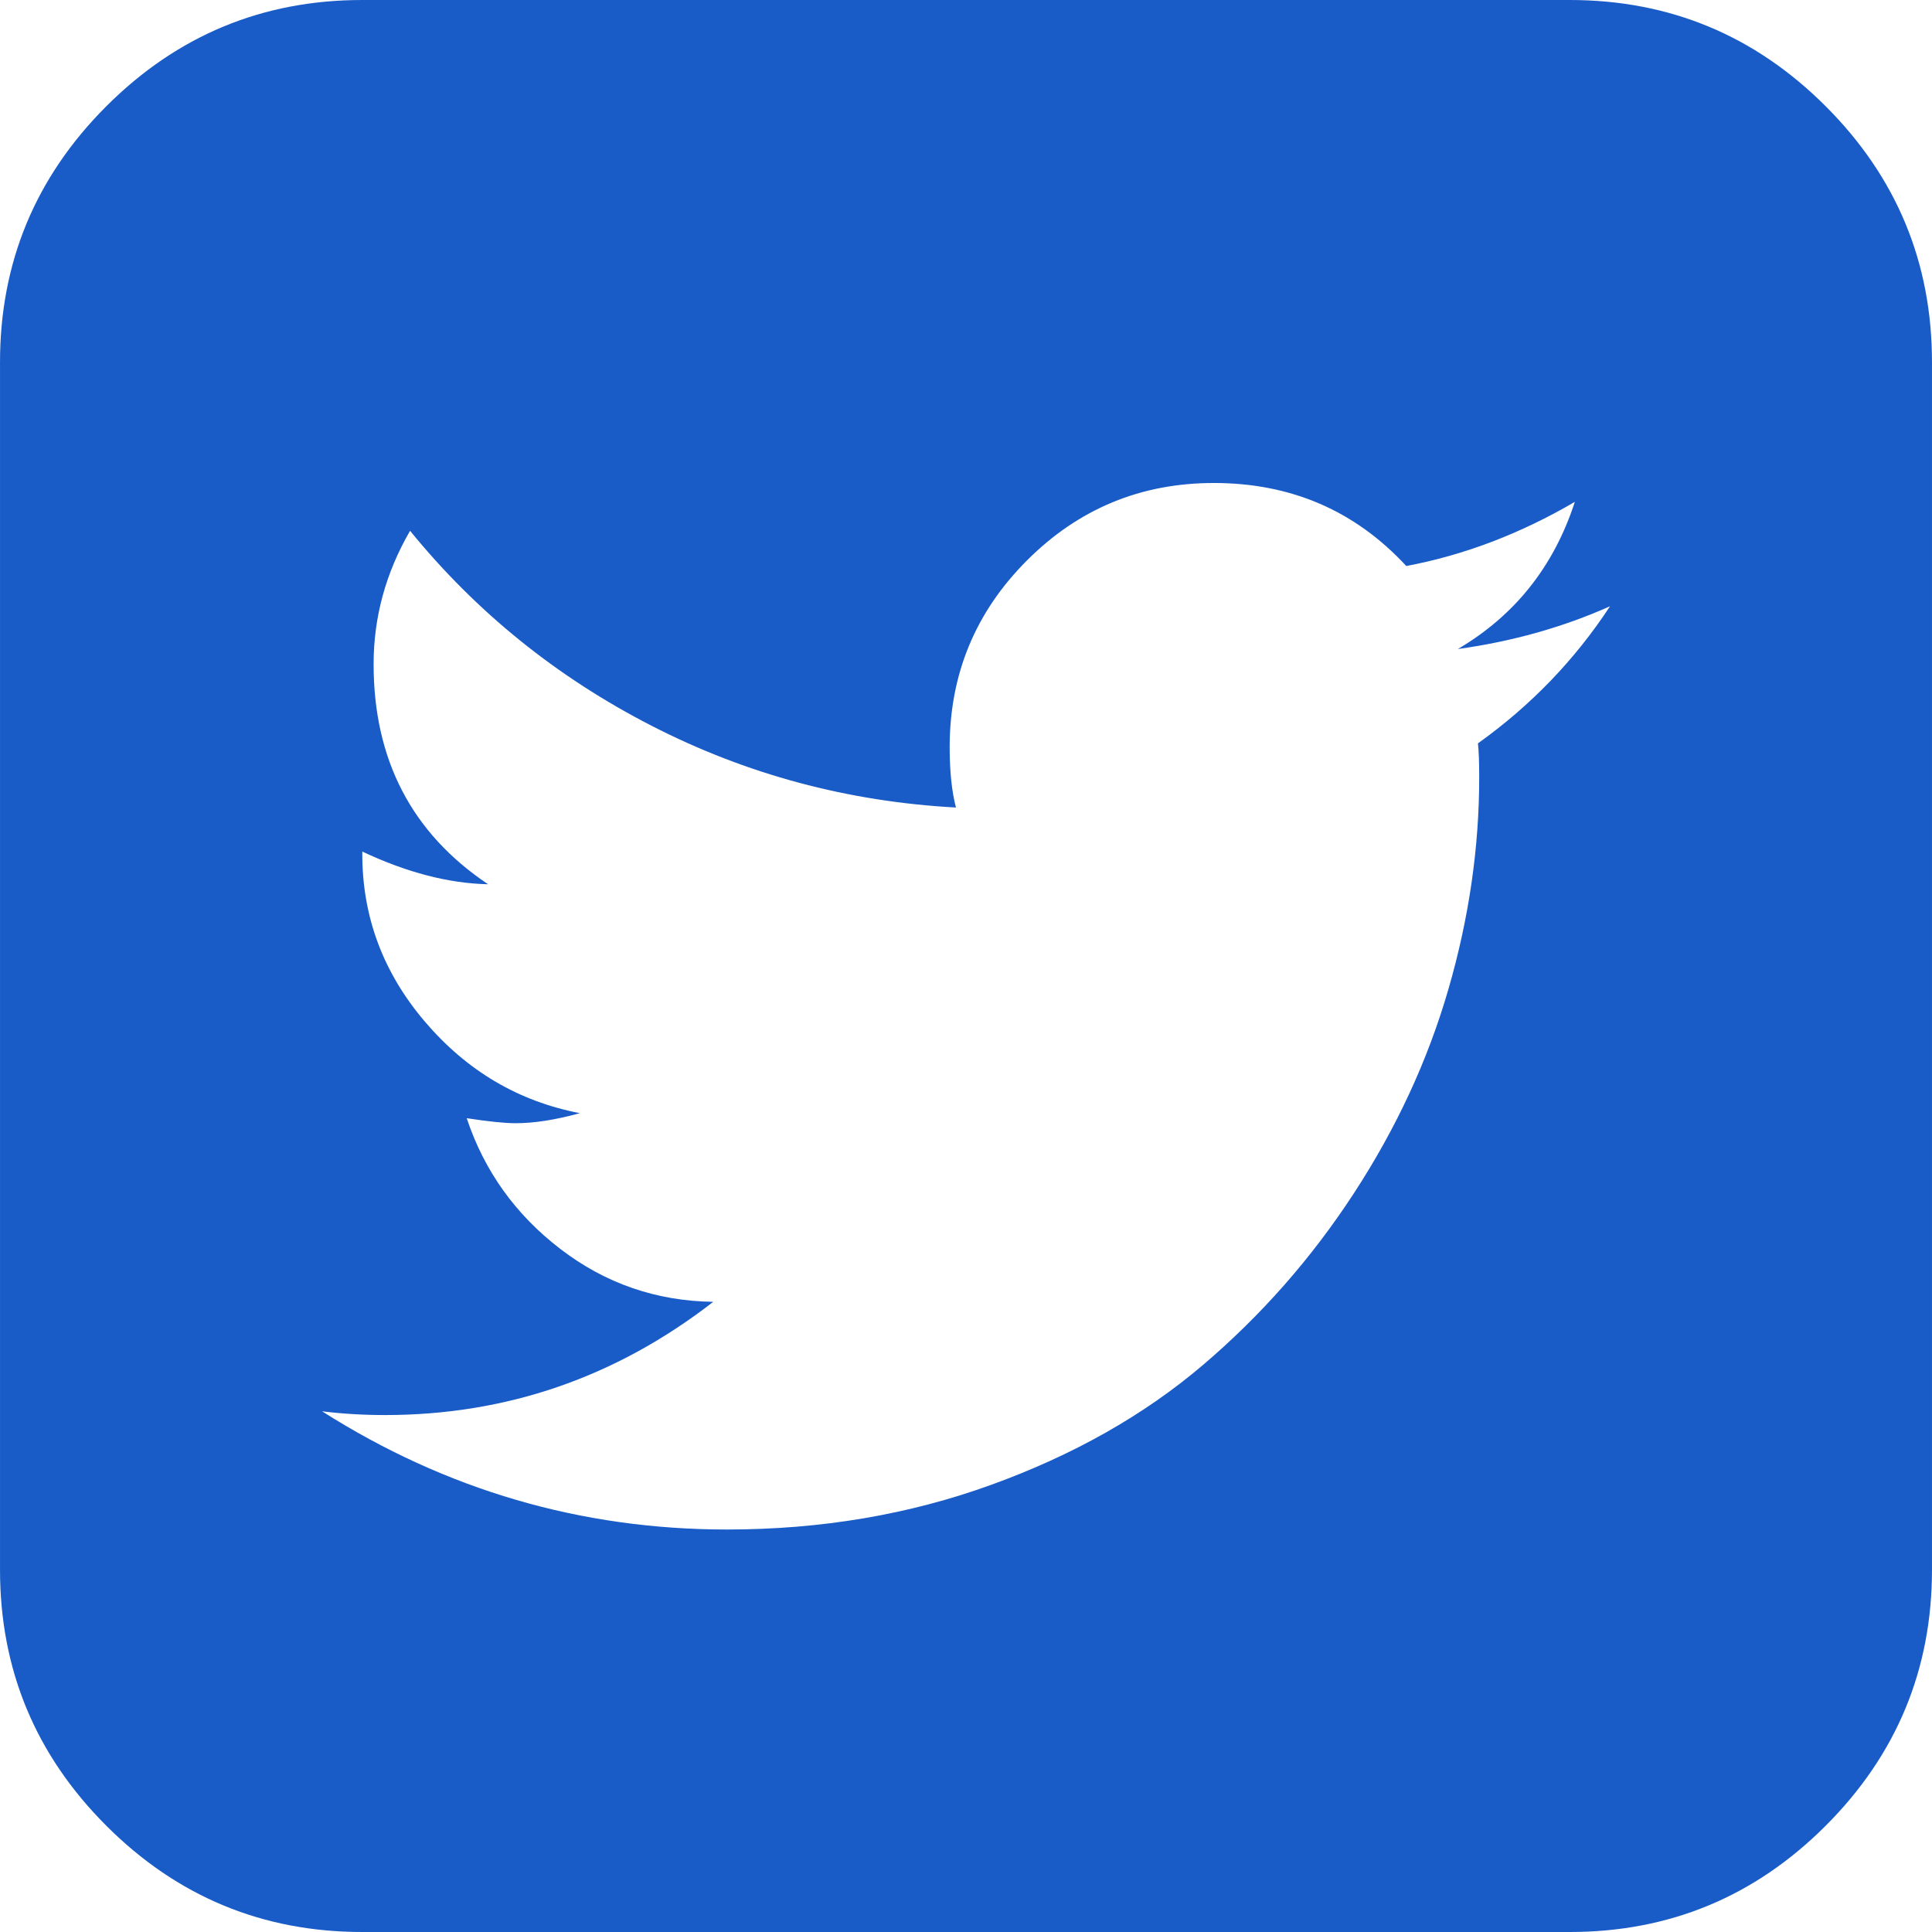
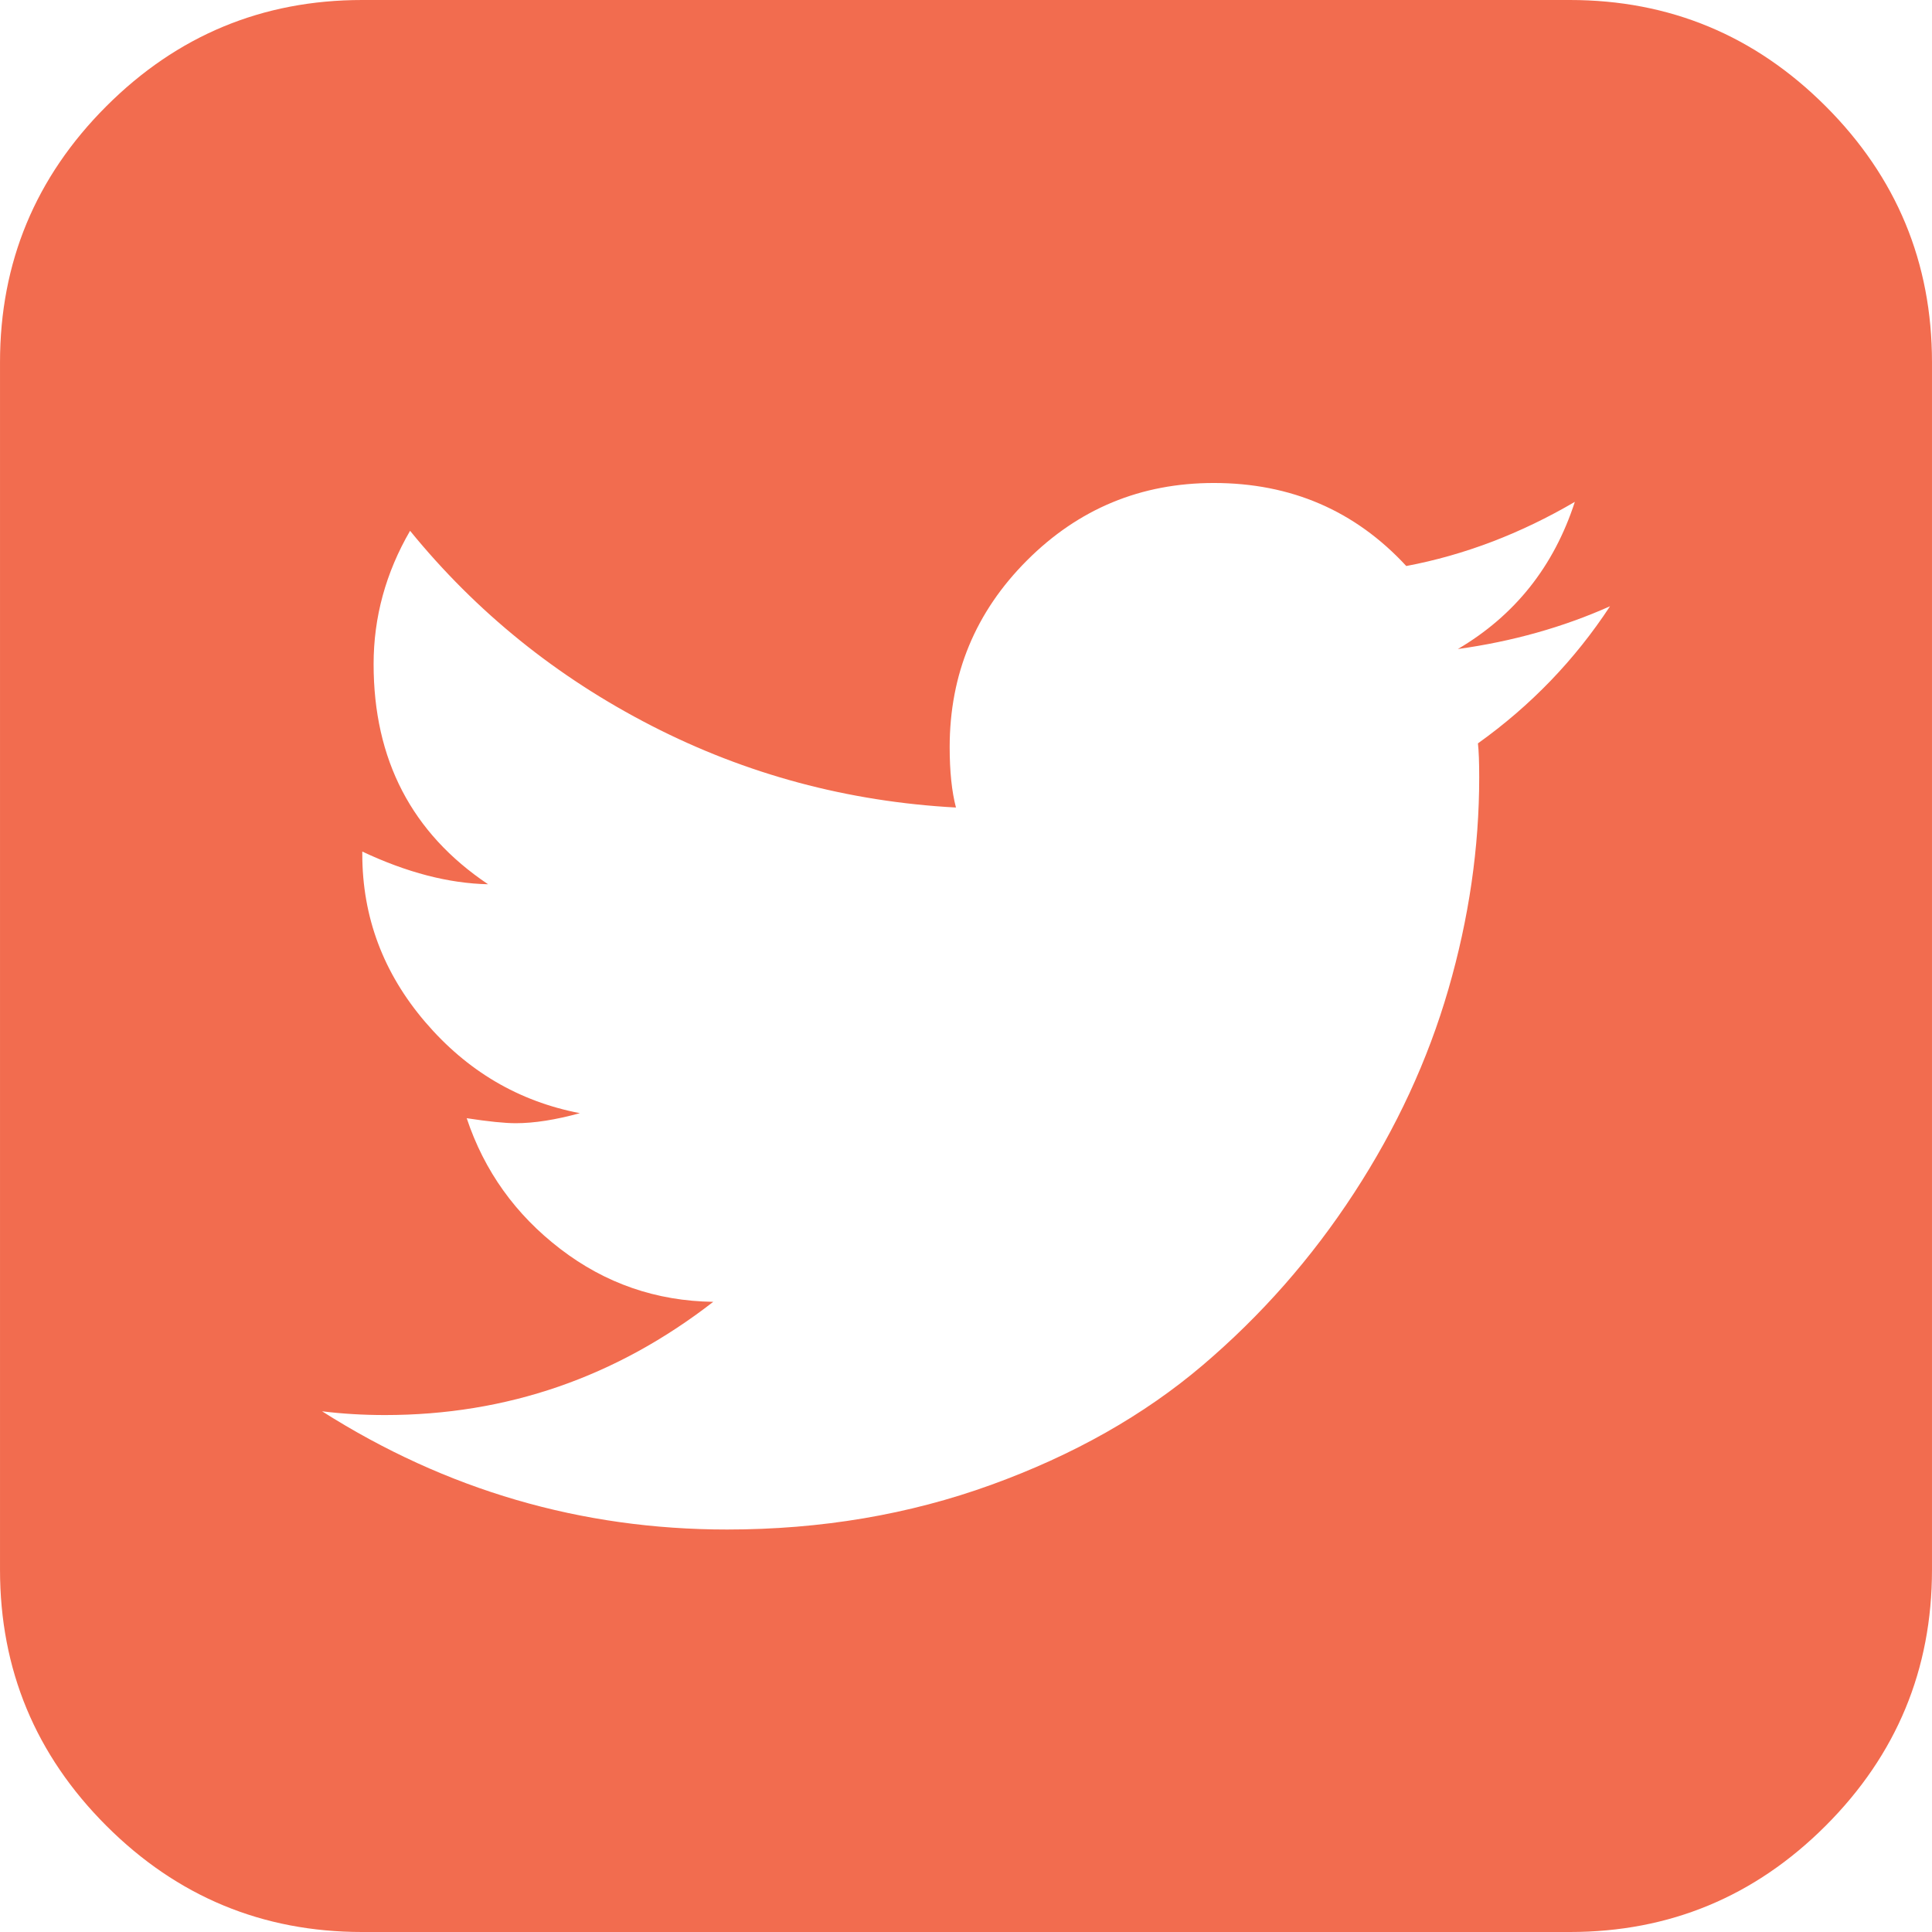
- <svg xmlns="http://www.w3.org/2000/svg" fill="#195cc8" version="1.1" id="Capa_1" x="0px" y="0px" width="438.536px" height="438.536px" viewBox="0 0 438.536 438.536" style="enable-background:new 0 0 438.536 438.536;" xml:space="preserve">
+ <svg xmlns="http://www.w3.org/2000/svg" fill="#f26c4f" version="1.1" id="Capa_1" x="0px" y="0px" width="438.536px" height="438.536px" viewBox="0 0 438.536 438.536" style="enable-background:new 0 0 438.536 438.536;" xml:space="preserve">
  <g>
    <path d="M414.41,24.123C398.333,8.042,378.963,0,356.315,0H82.228C59.58,0,40.21,8.042,24.126,24.123   C8.045,40.207,0.003,59.576,0.003,82.225v274.084c0,22.647,8.042,42.018,24.123,58.102c16.084,16.084,35.454,24.126,58.102,24.126   h274.084c22.648,0,42.018-8.042,58.095-24.126c16.084-16.084,24.126-35.454,24.126-58.102V82.225   C438.532,59.576,430.49,40.204,414.41,24.123z M335.471,168.735c0.191,1.713,0.288,4.278,0.288,7.71   c0,15.989-2.334,32.025-6.995,48.104c-4.661,16.087-11.8,31.504-21.416,46.254c-9.606,14.749-21.074,27.791-34.396,39.115   c-13.325,11.32-29.311,20.365-47.968,27.117c-18.648,6.762-38.637,10.143-59.953,10.143c-33.116,0-63.76-8.952-91.931-26.836   c4.568,0.568,9.329,0.855,14.275,0.855c27.6,0,52.439-8.565,74.519-25.7c-12.941-0.185-24.506-4.179-34.688-11.991   c-10.185-7.803-17.273-17.699-21.271-29.691c4.947,0.76,8.658,1.137,11.132,1.137c4.187,0,9.042-0.76,14.56-2.279   c-13.894-2.669-25.598-9.562-35.115-20.697c-9.519-11.136-14.277-23.84-14.277-38.114v-0.571   c10.085,4.755,19.602,7.229,28.549,7.422c-17.321-11.613-25.981-28.265-25.981-49.963c0-10.66,2.758-20.747,8.278-30.264   c15.035,18.464,33.311,33.213,54.816,44.252c21.507,11.038,44.54,17.227,69.092,18.558c-0.95-3.616-1.427-8.186-1.427-13.704   c0-16.562,5.853-30.692,17.56-42.399c11.703-11.706,25.837-17.561,42.394-17.561c17.515,0,32.079,6.283,43.688,18.846   c13.134-2.474,25.892-7.33,38.26-14.56c-4.757,14.652-13.613,25.788-26.55,33.402c12.368-1.716,23.88-4.95,34.537-9.708   C357.458,149.793,347.462,160.166,335.471,168.735z" />
  </g>
  <g>
</g>
  <g>
</g>
  <g>
</g>
  <g>
</g>
  <g>
</g>
  <g>
</g>
  <g>
</g>
  <g>
</g>
  <g>
</g>
  <g>
</g>
  <g>
</g>
  <g>
</g>
  <g>
</g>
  <g>
</g>
  <g>
</g>
</svg>
